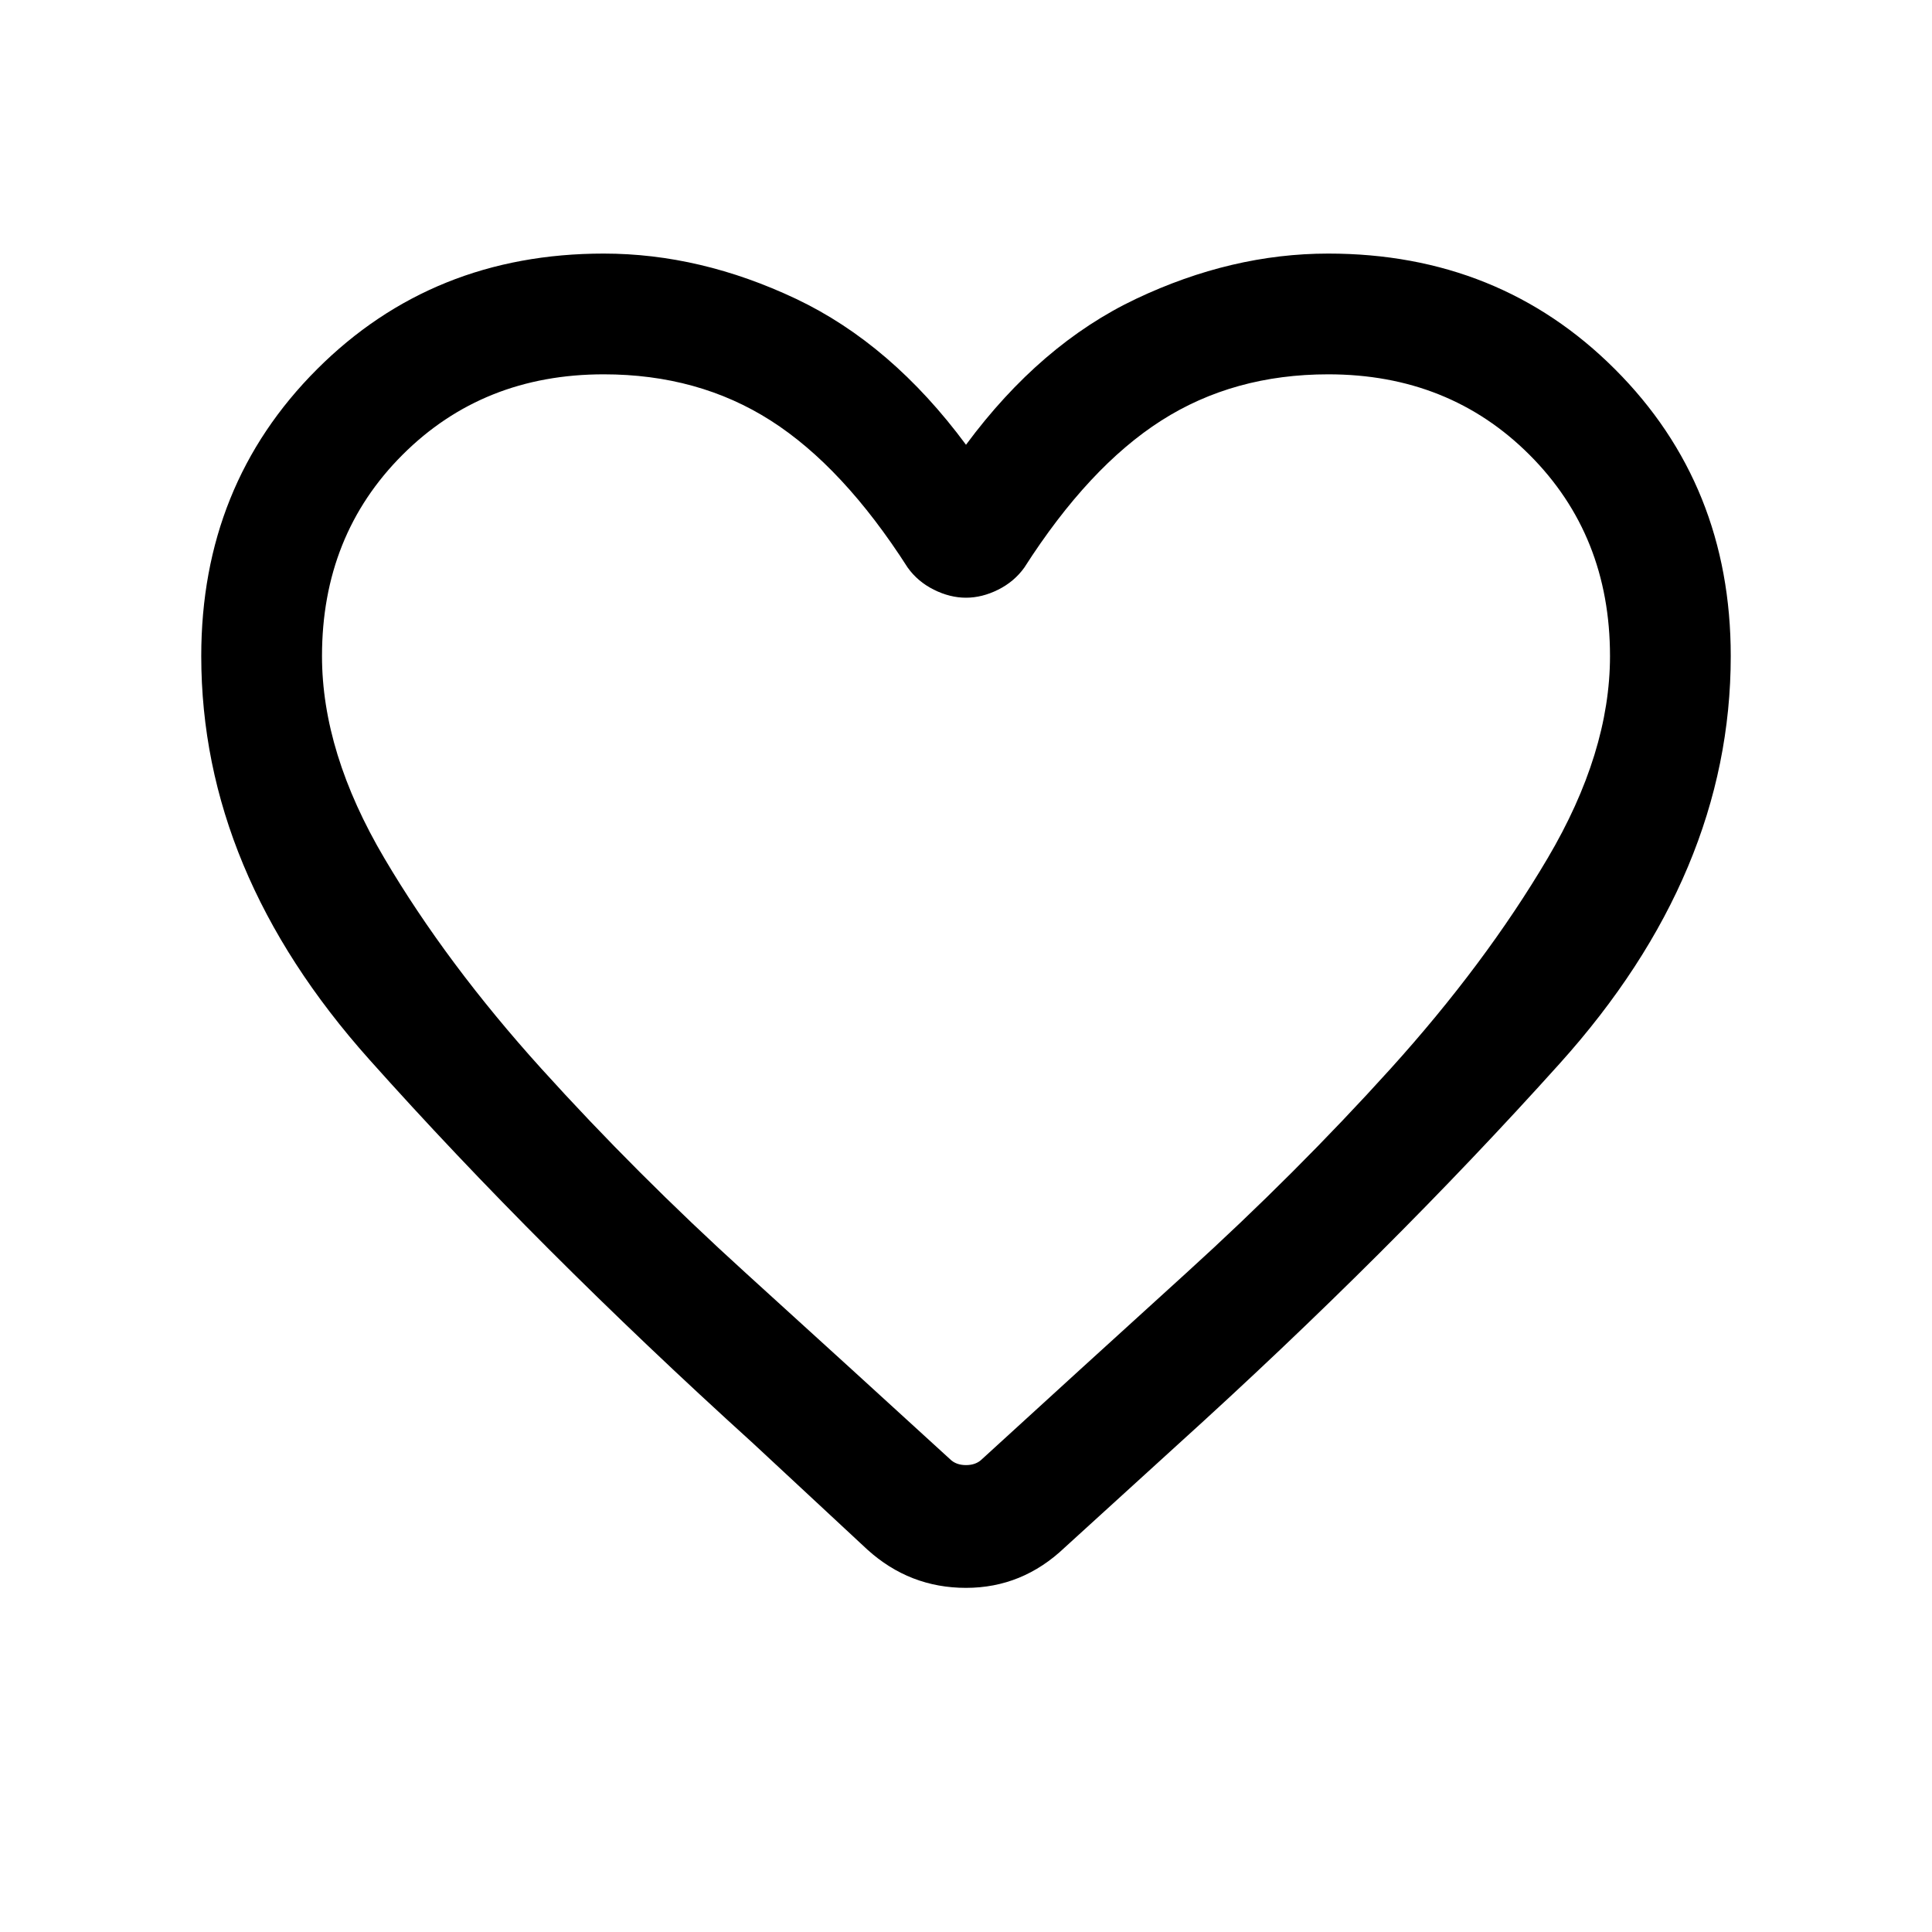
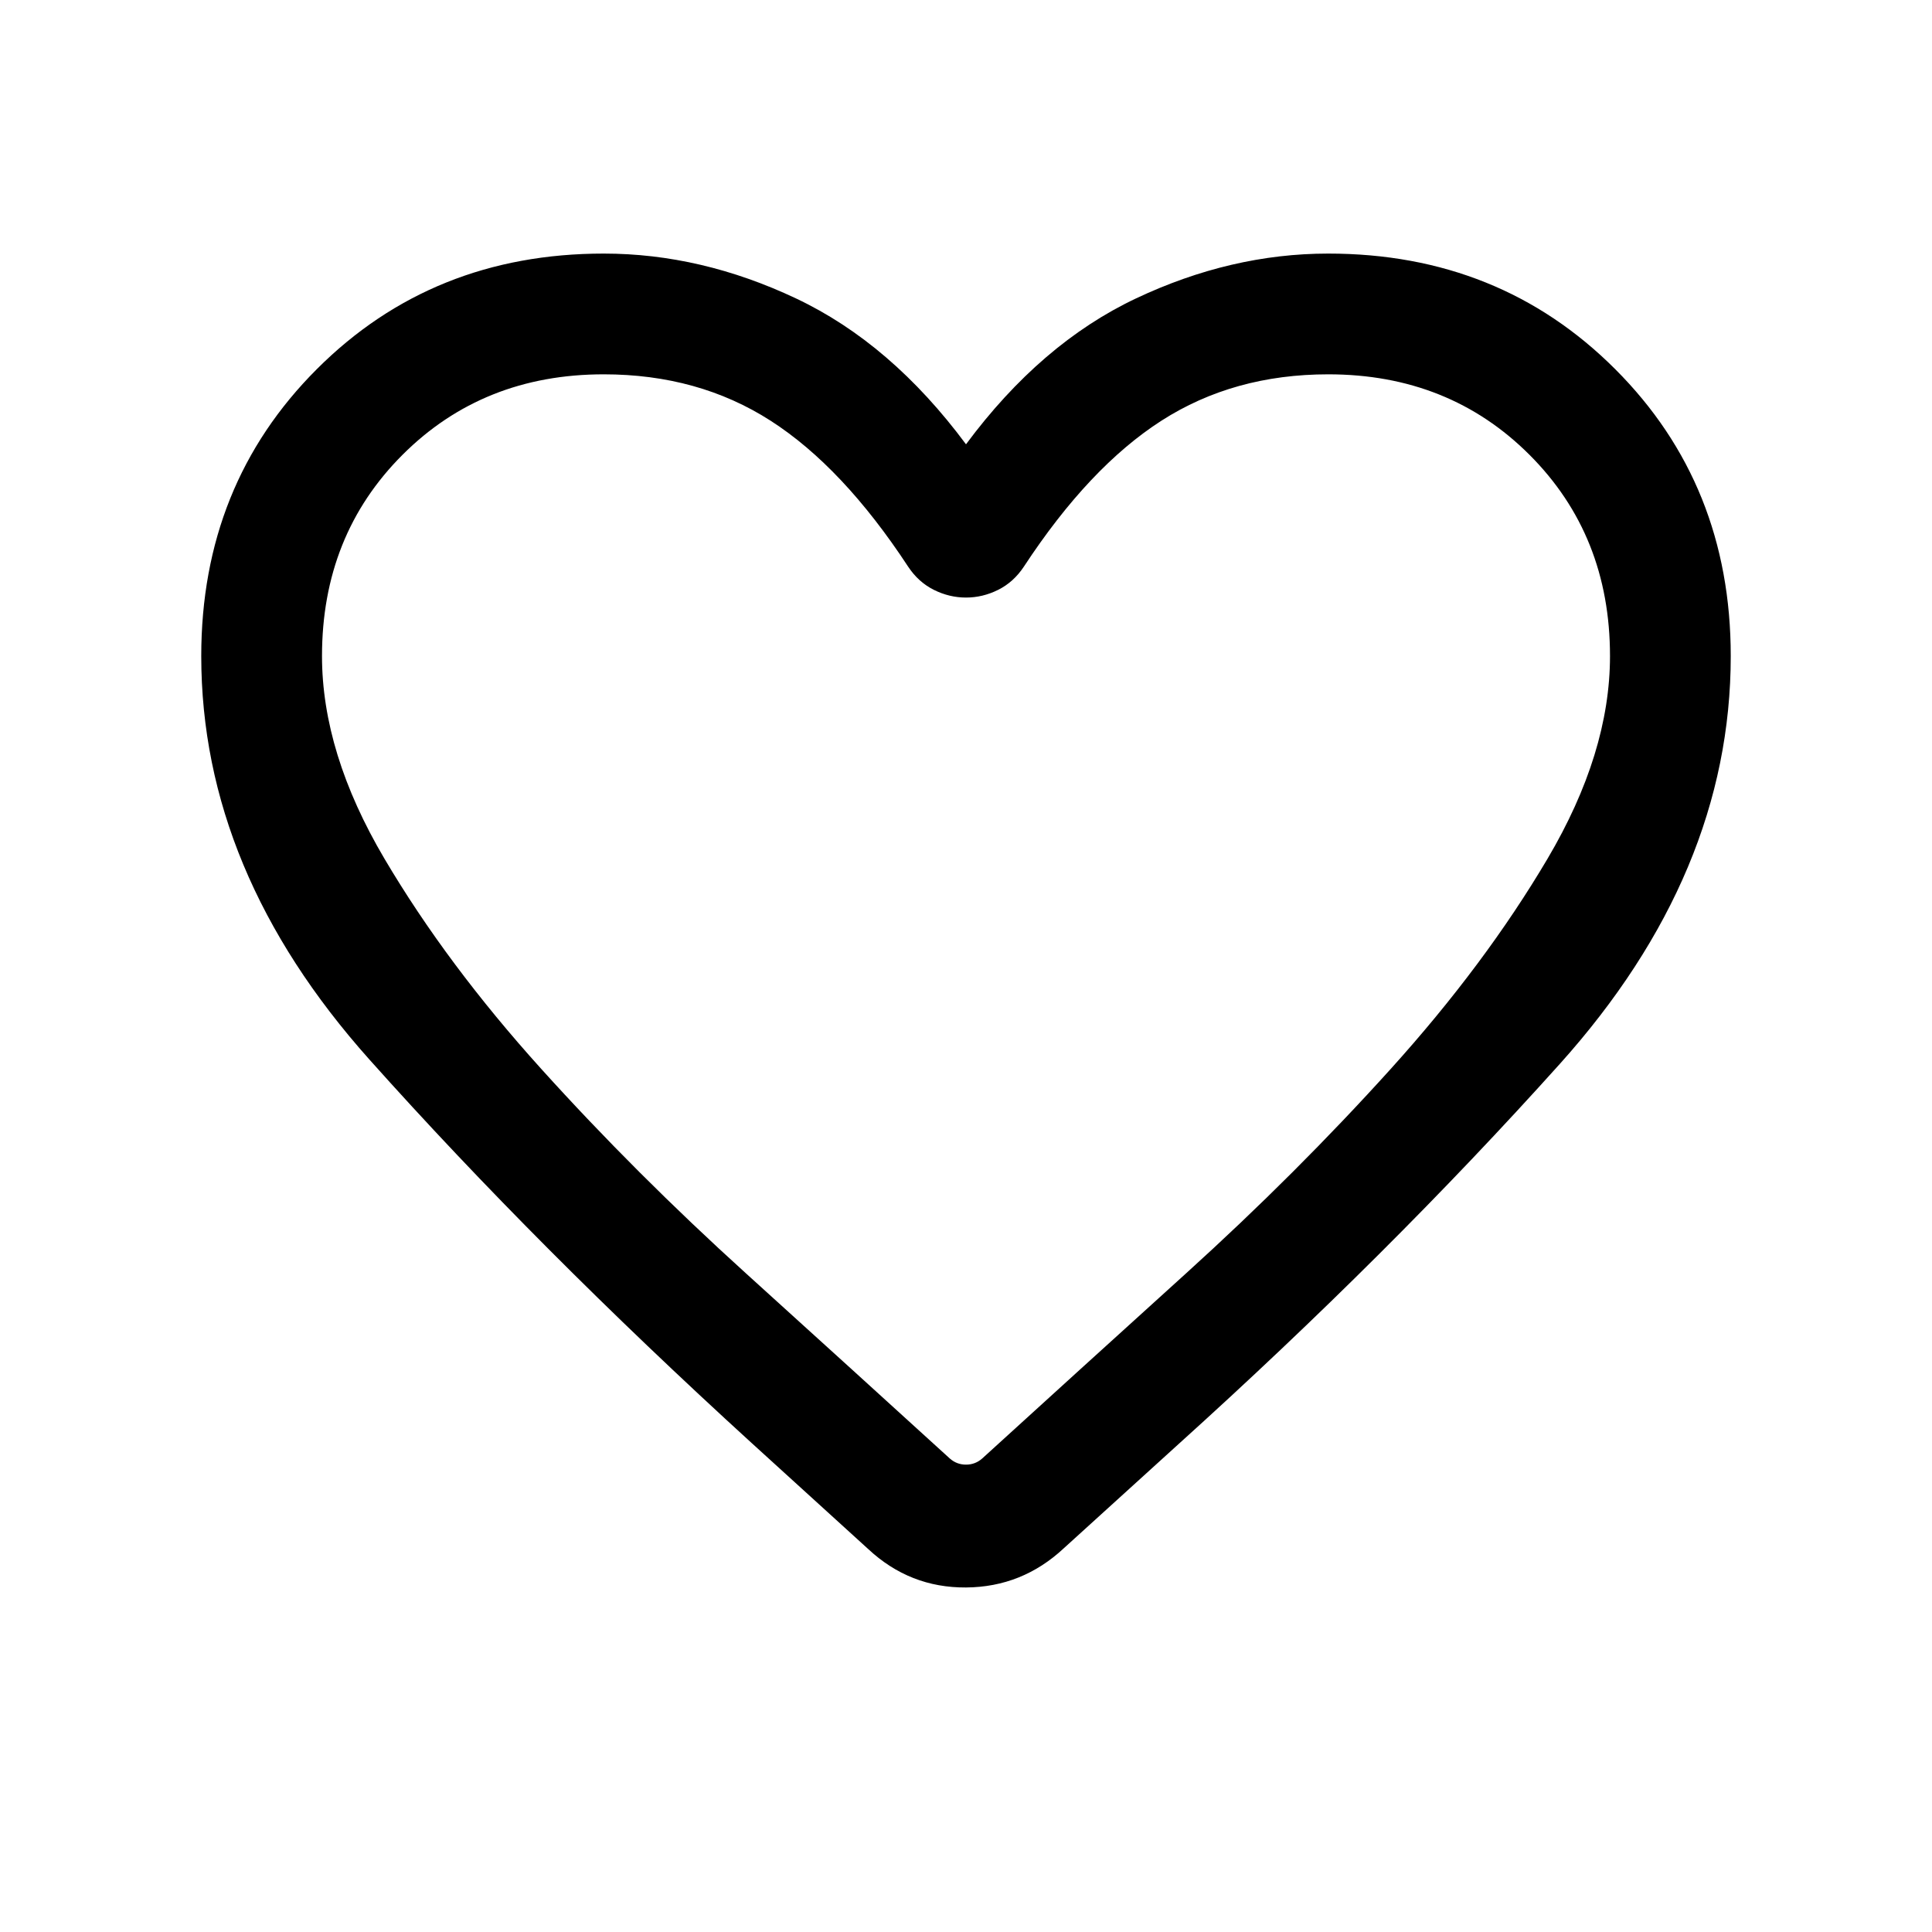
- <svg xmlns="http://www.w3.org/2000/svg" viewBox="0 0 24 24">
-   <path d="M10.775 19.25 9.35 17.925Q6.675 15.5 4.588 13.162 2.5 10.825 2.5 8.15q0-2.125 1.438-3.563Q5.375 3.15 7.5 3.15q1.2 0 2.388.562 1.187.563 2.112 1.813.925-1.25 2.113-1.813Q15.3 3.15 16.5 3.15q2.125 0 3.562 1.437Q21.5 6.025 21.5 8.15q0 2.7-2.125 5.062-2.125 2.363-4.75 4.738l-1.4 1.275q-.525.5-1.225.5-.7 0-1.225-.475Zm.5-12.2q-.8-1.25-1.7-1.825-.9-.575-2.075-.575-1.5 0-2.5 1t-1 2.5q0 1.2.775 2.512.775 1.313 1.95 2.613 1.175 1.3 2.537 2.537 1.363 1.238 2.538 2.313.075.075.2.075t.2-.075q1.175-1.075 2.538-2.313 1.362-1.237 2.537-2.537 1.175-1.3 1.95-2.613Q20 9.35 20 8.15q0-1.5-1-2.5t-2.5-1q-1.175 0-2.075.575-.9.575-1.7 1.825-.125.175-.325.275-.2.1-.4.1t-.4-.1q-.2-.1-.325-.275ZM12 11.425Z" />
+ <svg xmlns="http://www.w3.org/2000/svg" viewBox="0 96 960 960">
+   <path d="m431.385 865.691-57.845-52.615q-106.385-97-189.962-190.577Q100.001 528.922 100.001 422q0-85.153 57.423-142.576Q214.847 222.001 300 222.001q48.384 0 95.577 22.308 47.192 22.308 84.423 72.462 37.231-50.154 84.423-72.462 47.193-22.308 95.577-22.308 85.153 0 142.576 57.423Q859.999 336.847 859.999 422q0 108.076-85 202.73T585.46 813.691l-56.845 51.615q-20.692 19.308-48.615 19.5-27.923.192-48.615-19.115Zm19.846-488.152q-32.461-49.462-68.346-72.5Q347 282 300 282q-60 0-100 40t-40 100q0 48.154 31.038 100.692 31.038 52.538 77.922 104.46 46.885 51.923 101.577 101.462 54.692 49.538 101.385 92.078 3.462 3.077 8.078 3.077t8.078-3.077q46.693-42.54 101.385-92.078 54.692-49.539 101.577-101.462 46.884-51.922 77.922-104.46Q800 470.154 800 422q0-60-40-100t-100-40q-47 0-82.885 23.039-35.885 23.038-68.346 72.5-5.077 7.692-12.769 11.539-7.693 3.846-16 3.846t-16-3.846q-7.692-3.847-12.769-11.539ZM480 553.461Z" />
</svg>
